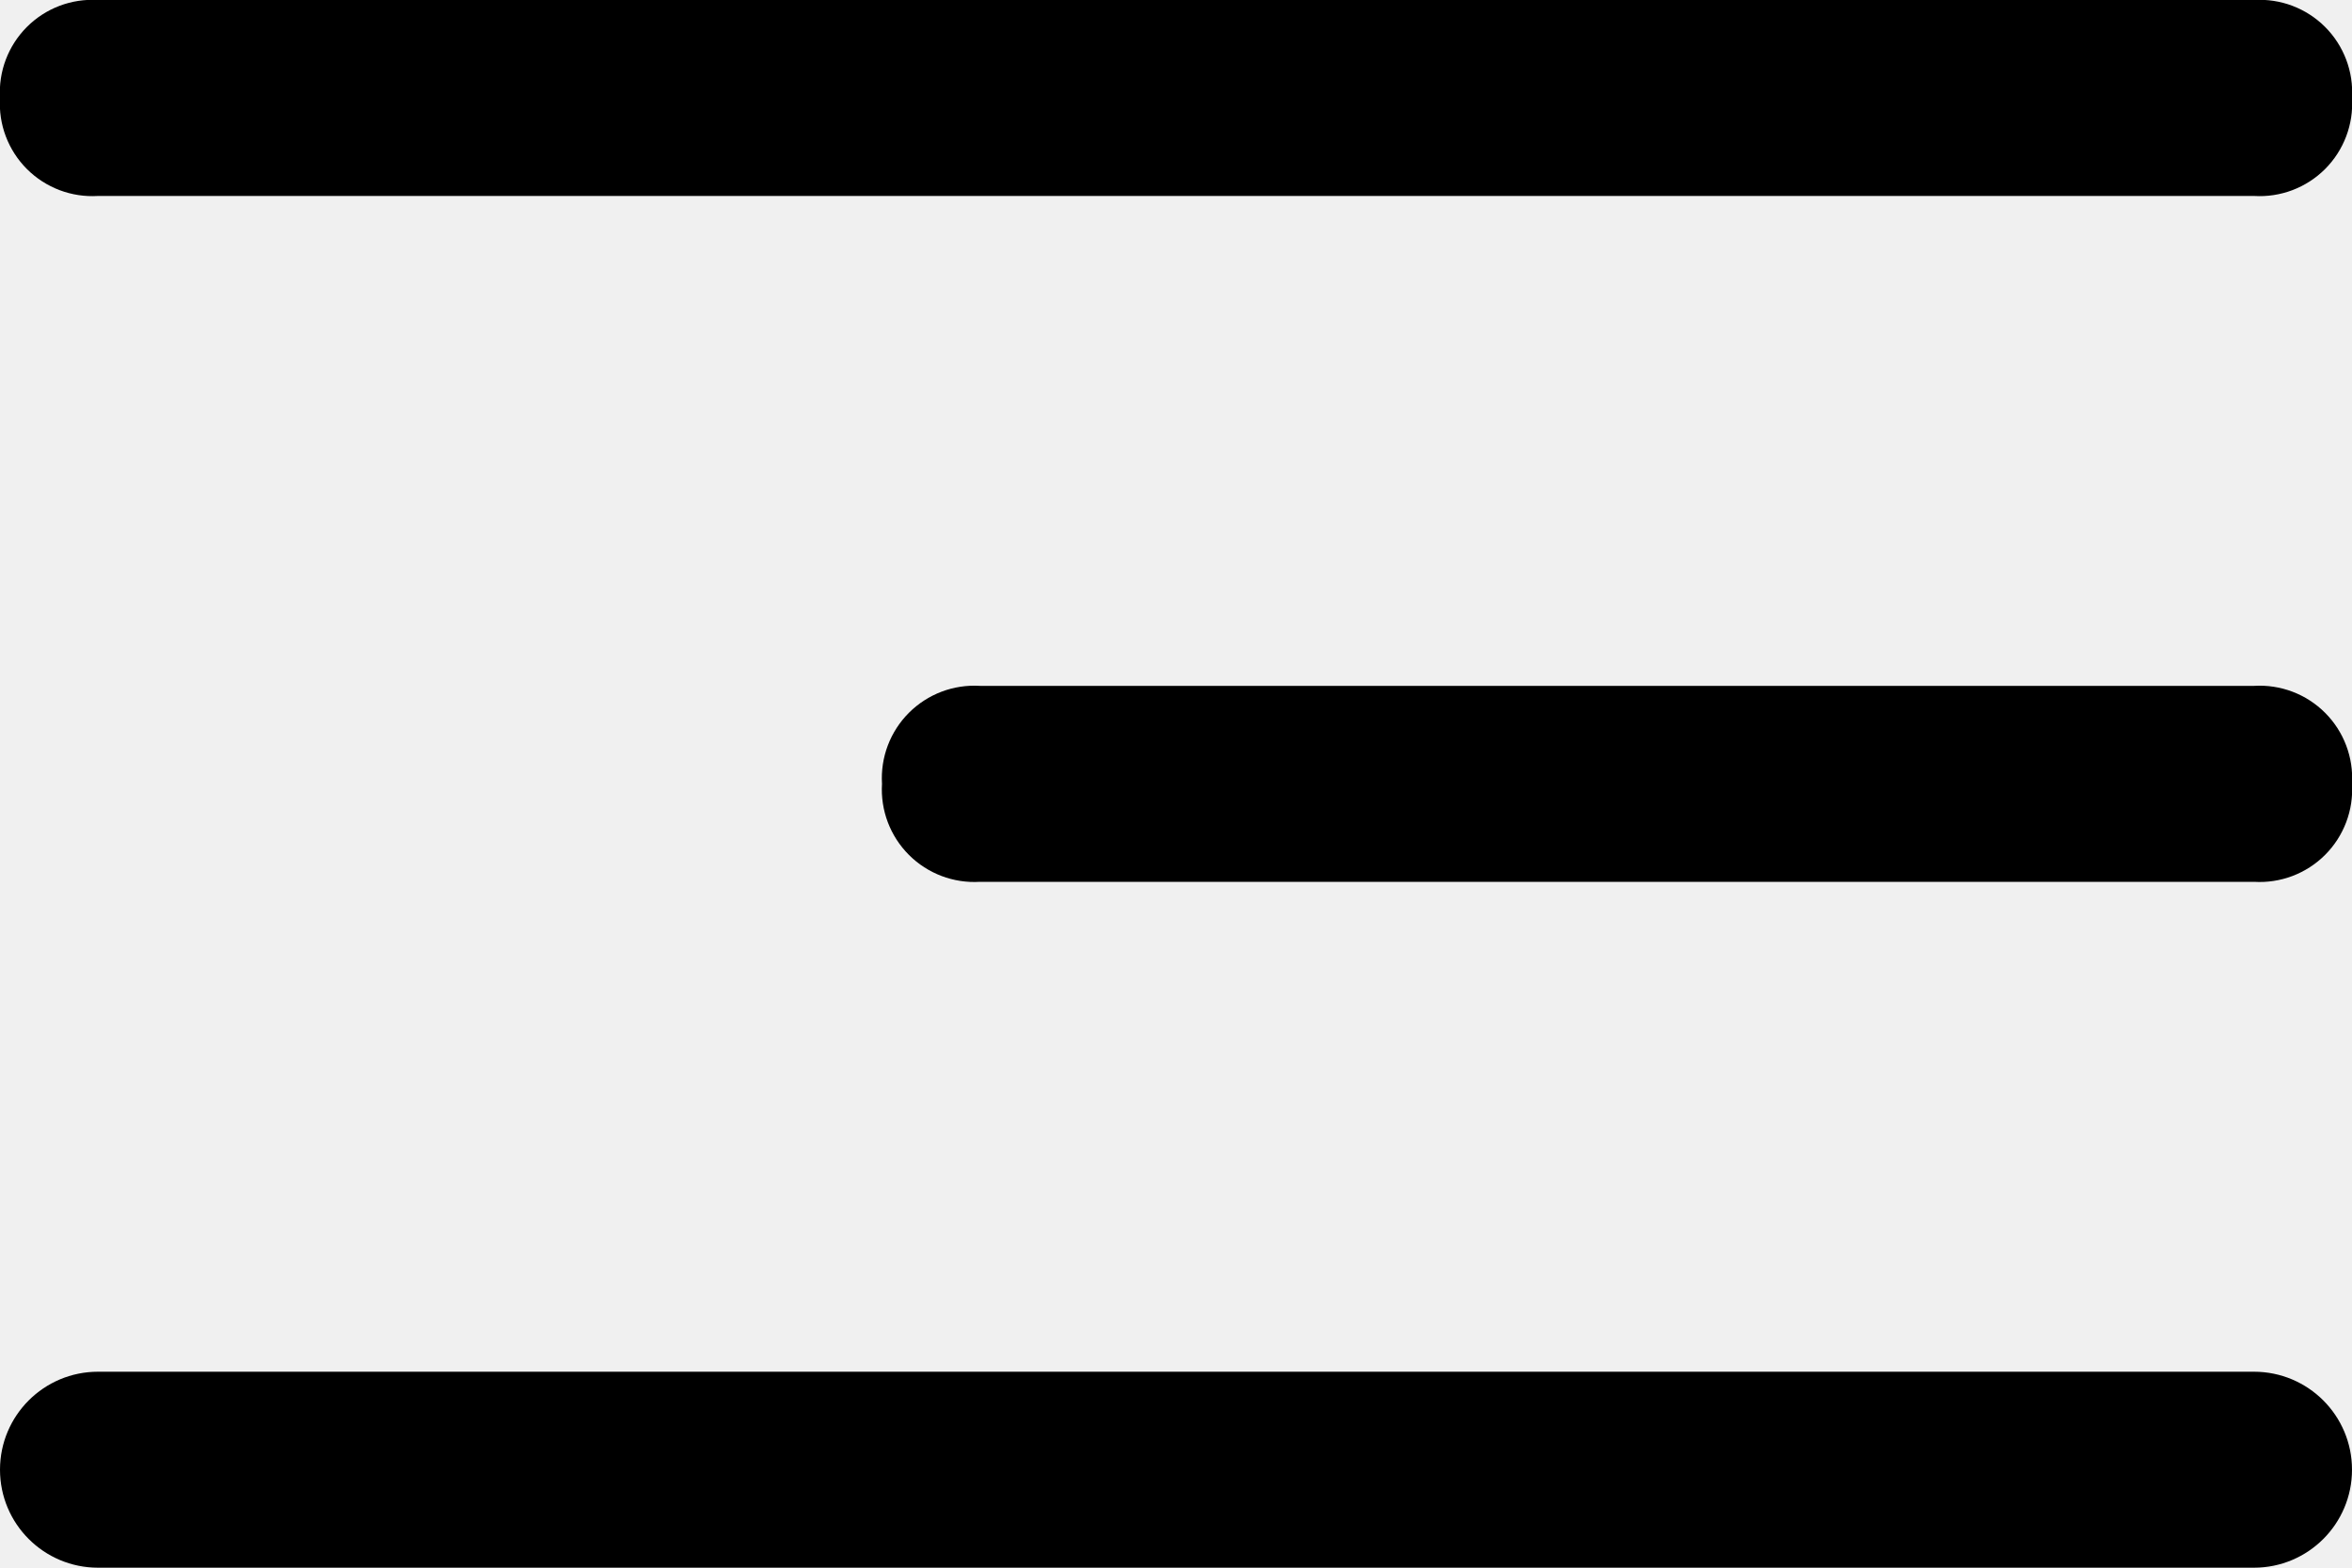
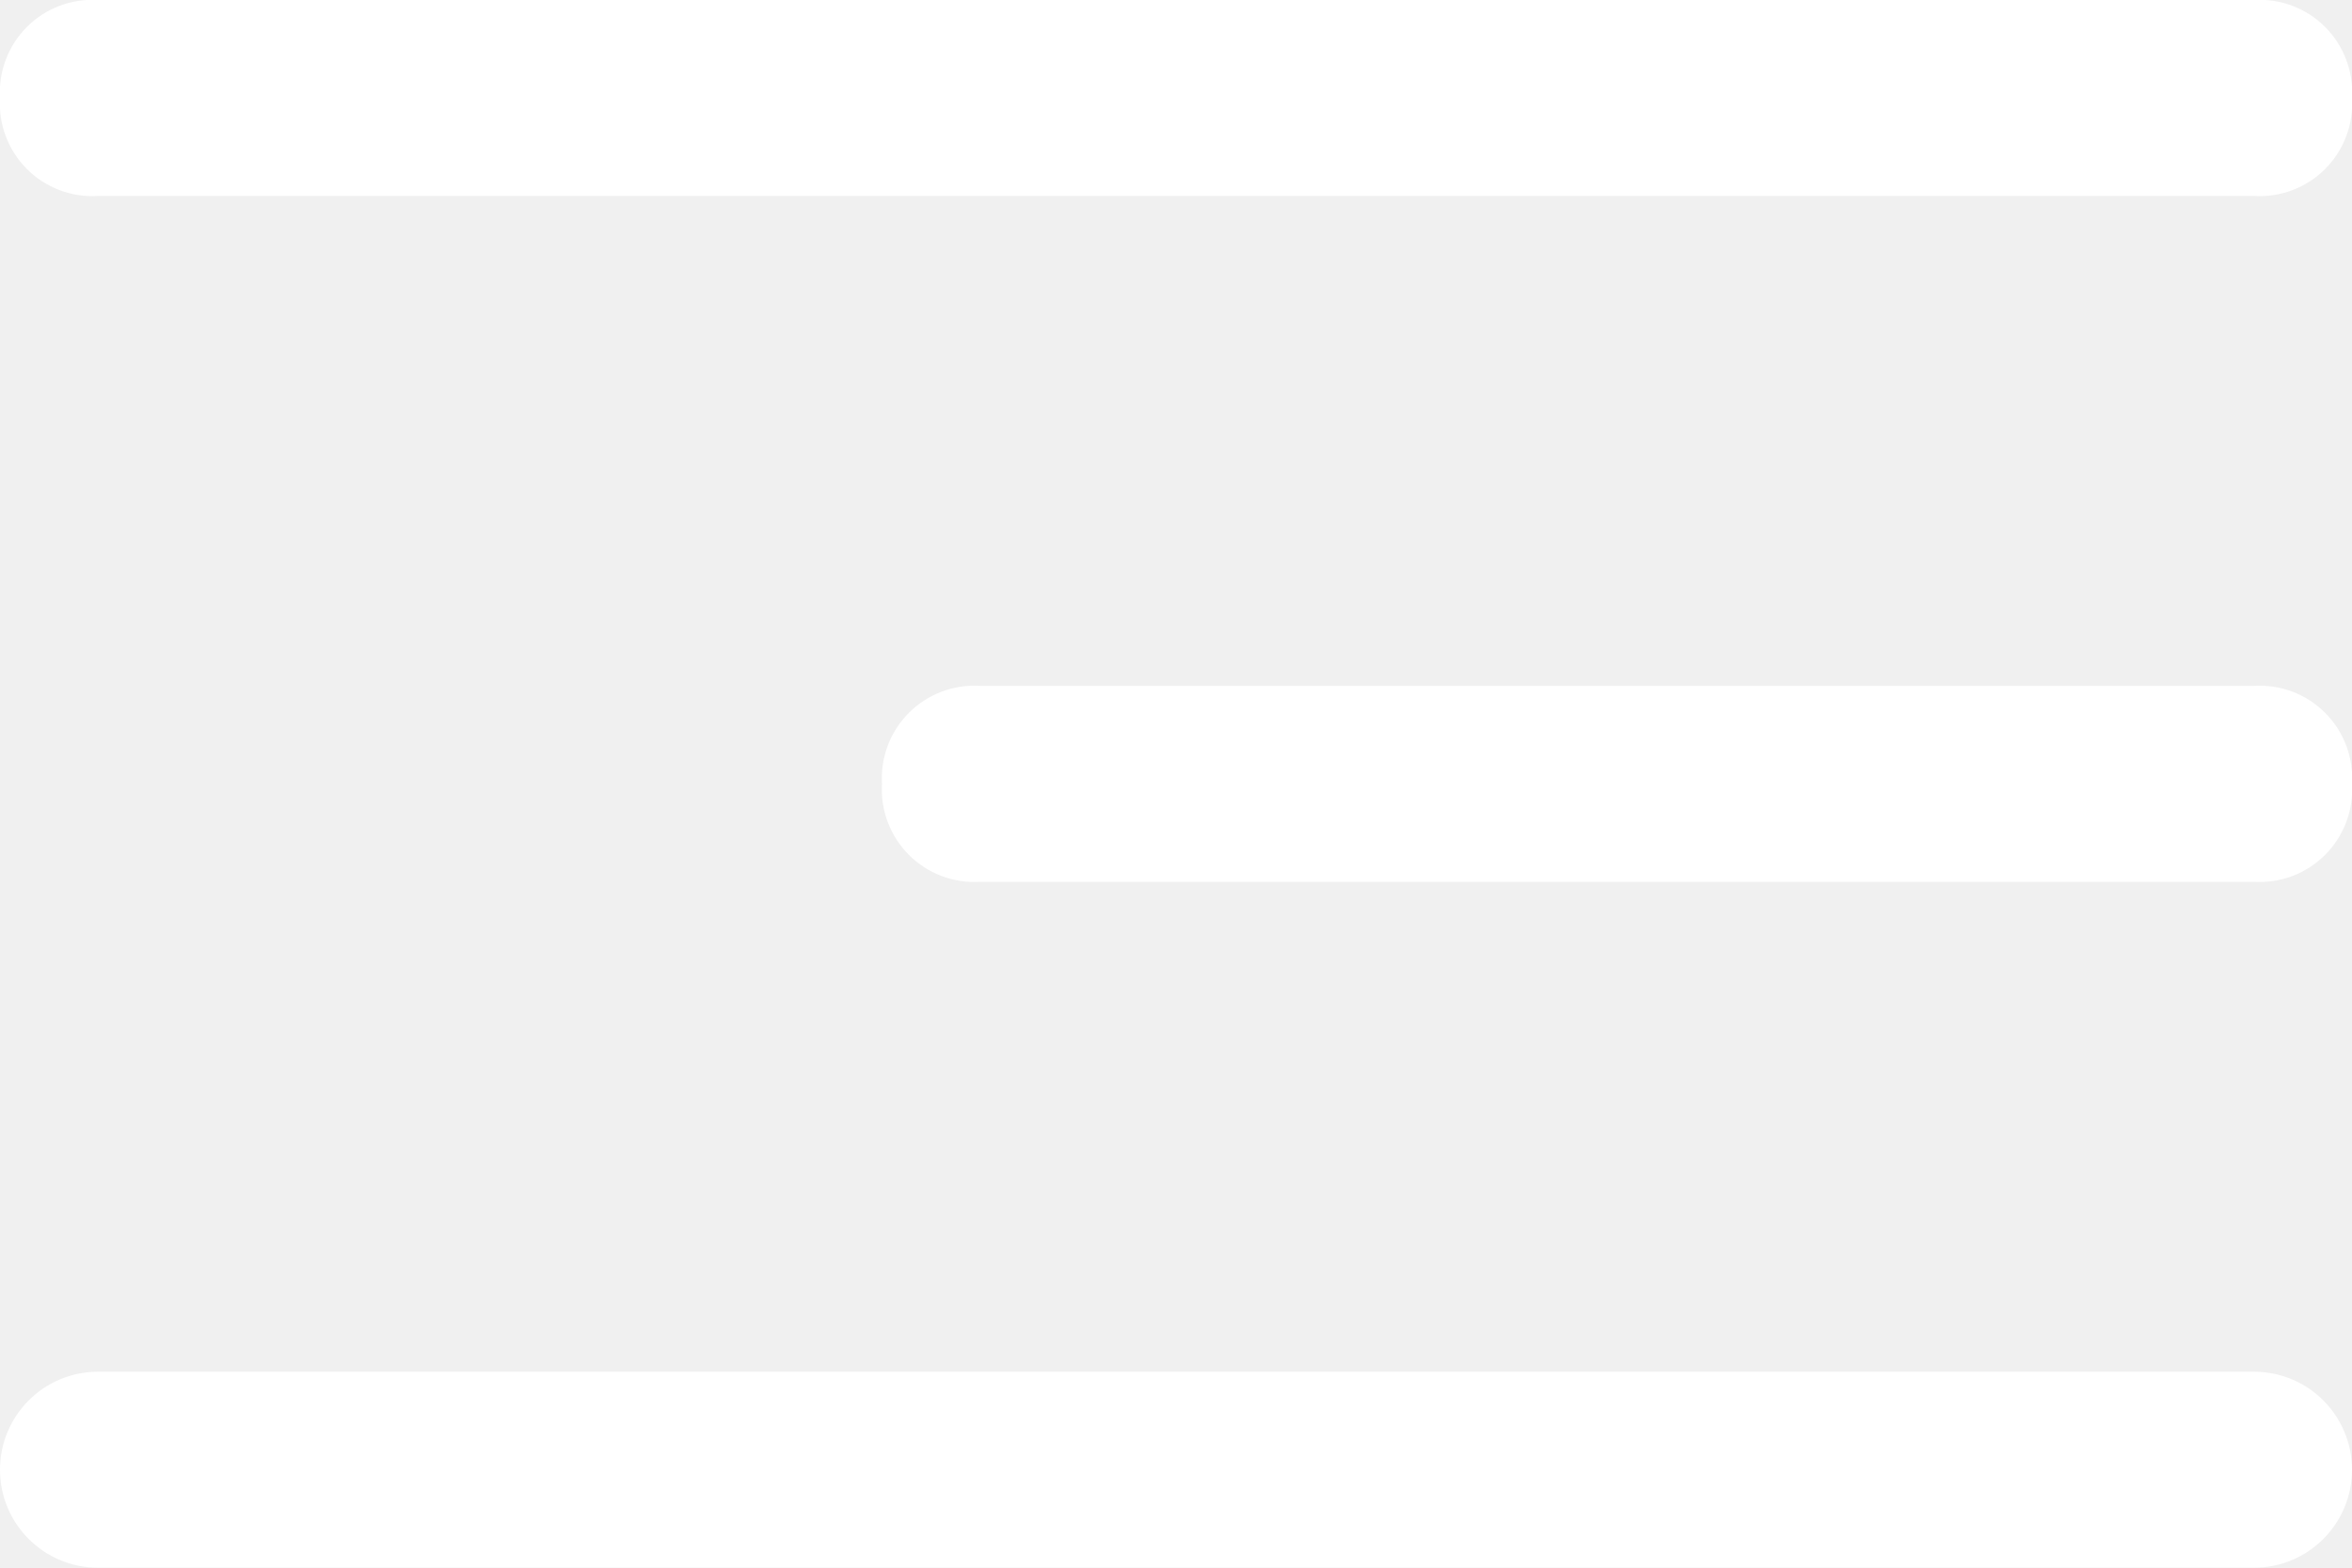
<svg xmlns="http://www.w3.org/2000/svg" viewBox="0 0 30 20">
  <defs>
-     <style>.aa8ebab7-074c-4f4d-83e8-7a439dda45a8{fill:currentColor;}</style>
+     <style>.aa8ebab7-074c-4f4d-83e8-7a439dda45a8{fill:white;}</style>
  </defs>
  <g id="b82ec511-1600-43fe-8d94-c017d768d64d" data-name="Layer 2">
    <g id="bbf040c3-01b9-4713-ae67-b47f8537e908" data-name="Layer 1">
      <path class="aa8ebab7-074c-4f4d-83e8-7a439dda45a8" d="M12.5,11.25H28.75A1.18,1.18,0,0,0,30,10a1.18,1.18,0,0,0-1.25-1.25H12.5A1.18,1.18,0,0,0,11.25,10,1.18,1.18,0,0,0,12.5,11.25ZM1.25,2.5h27.5A1.18,1.18,0,0,0,30,1.25,1.18,1.18,0,0,0,28.75,0H1.25A1.18,1.18,0,0,0,0,1.25,1.18,1.18,0,0,0,1.25,2.5Zm0,17.5h27.5a1.25,1.25,0,0,0,0-2.5H1.25a1.25,1.25,0,0,0,0,2.5Z" />
    </g>
  </g>
</svg>
